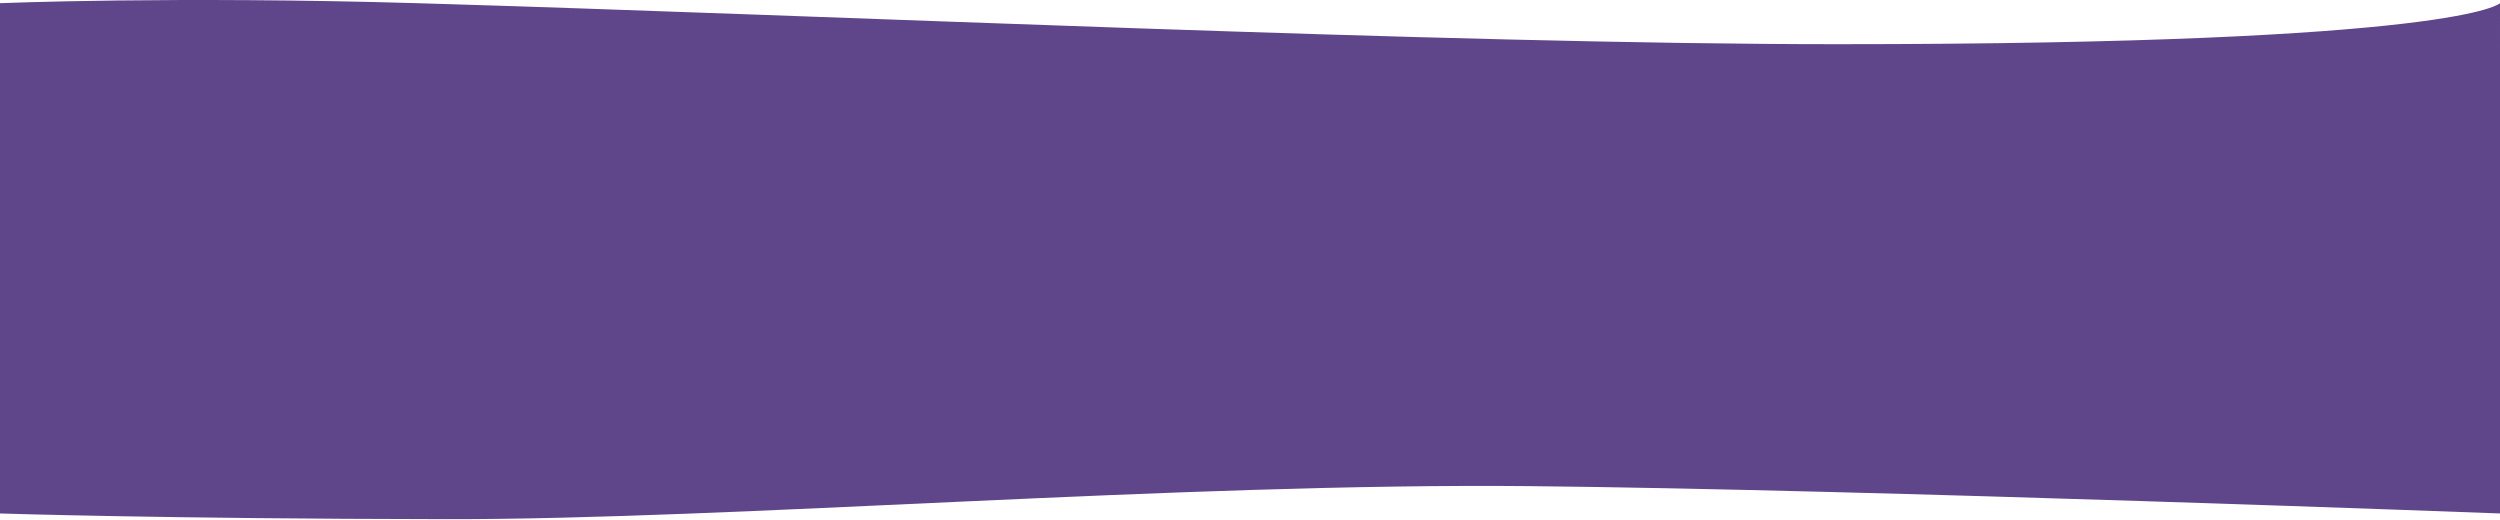
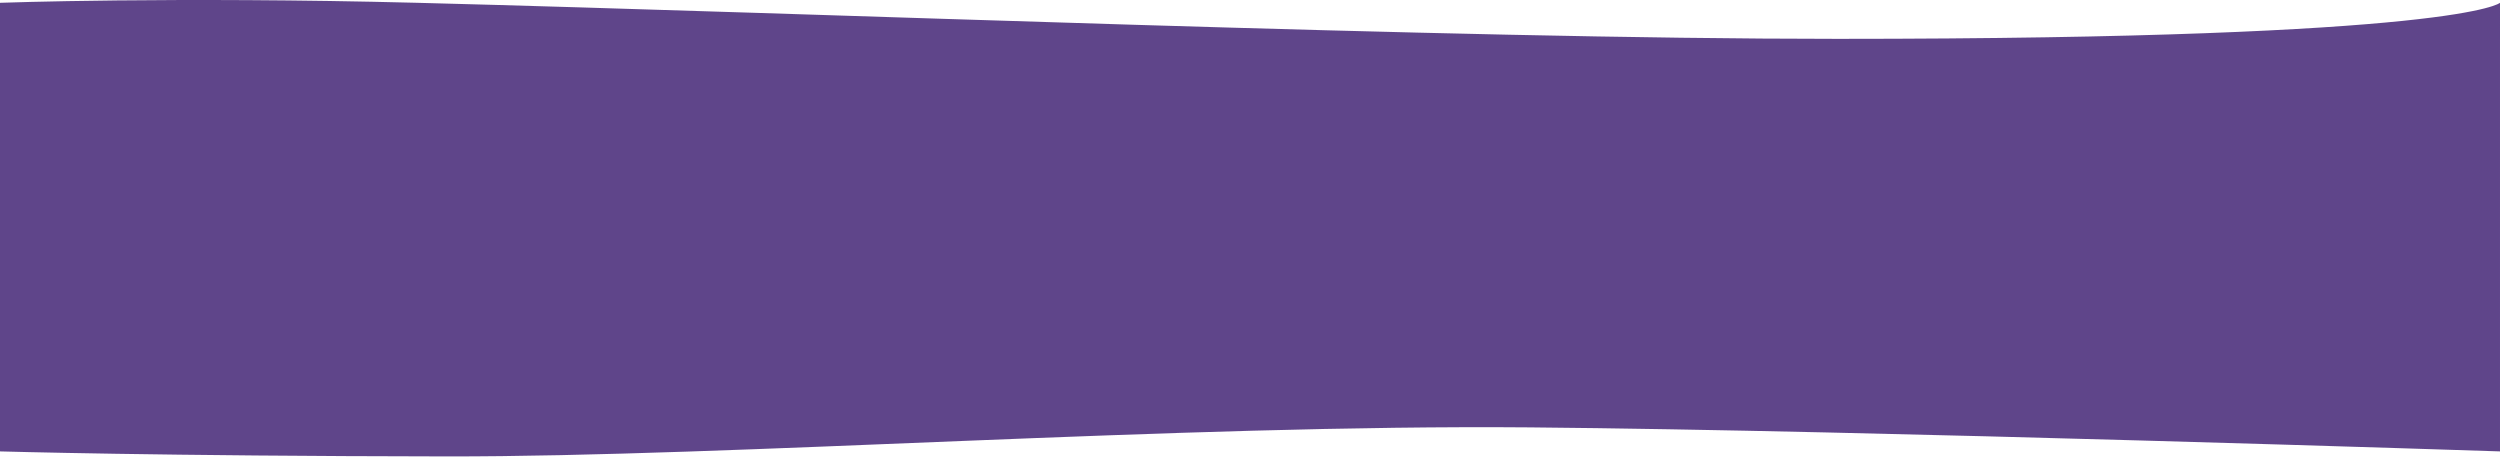
- <svg xmlns="http://www.w3.org/2000/svg" width="1366" height="283.675" viewBox="0 0 1366 283.675">
-   <path d="M1366-1.057s-20.5,22.409-362,22.409c-213.777,0-551.709-15.835-776-22.409C94.305-4.975,0-1.057,0-1.057V277.758s87.853,2.9,243.995,3.117,400-19.915,592-18.048c185,1.867,530,14.931,530,14.931Z" transform="translate(0 2.798)" fill="#5f458a" />
+ <svg xmlns="http://www.w3.org/2000/svg" width="1366" height="249.39" viewBox="0 0 1366 249.39">
+   <path d="M1366-1.267s-20.5,19.7-362,19.7c-213.777,0-551.709-13.921-776-19.7C94.305-4.712,0-1.267,0-1.267V243.849s87.853,2.551,243.995,2.741,400-17.508,592-15.867c185,1.641,530,13.126,530,13.126Z" transform="translate(0 2.798)" fill="#5f458a" />
</svg>
